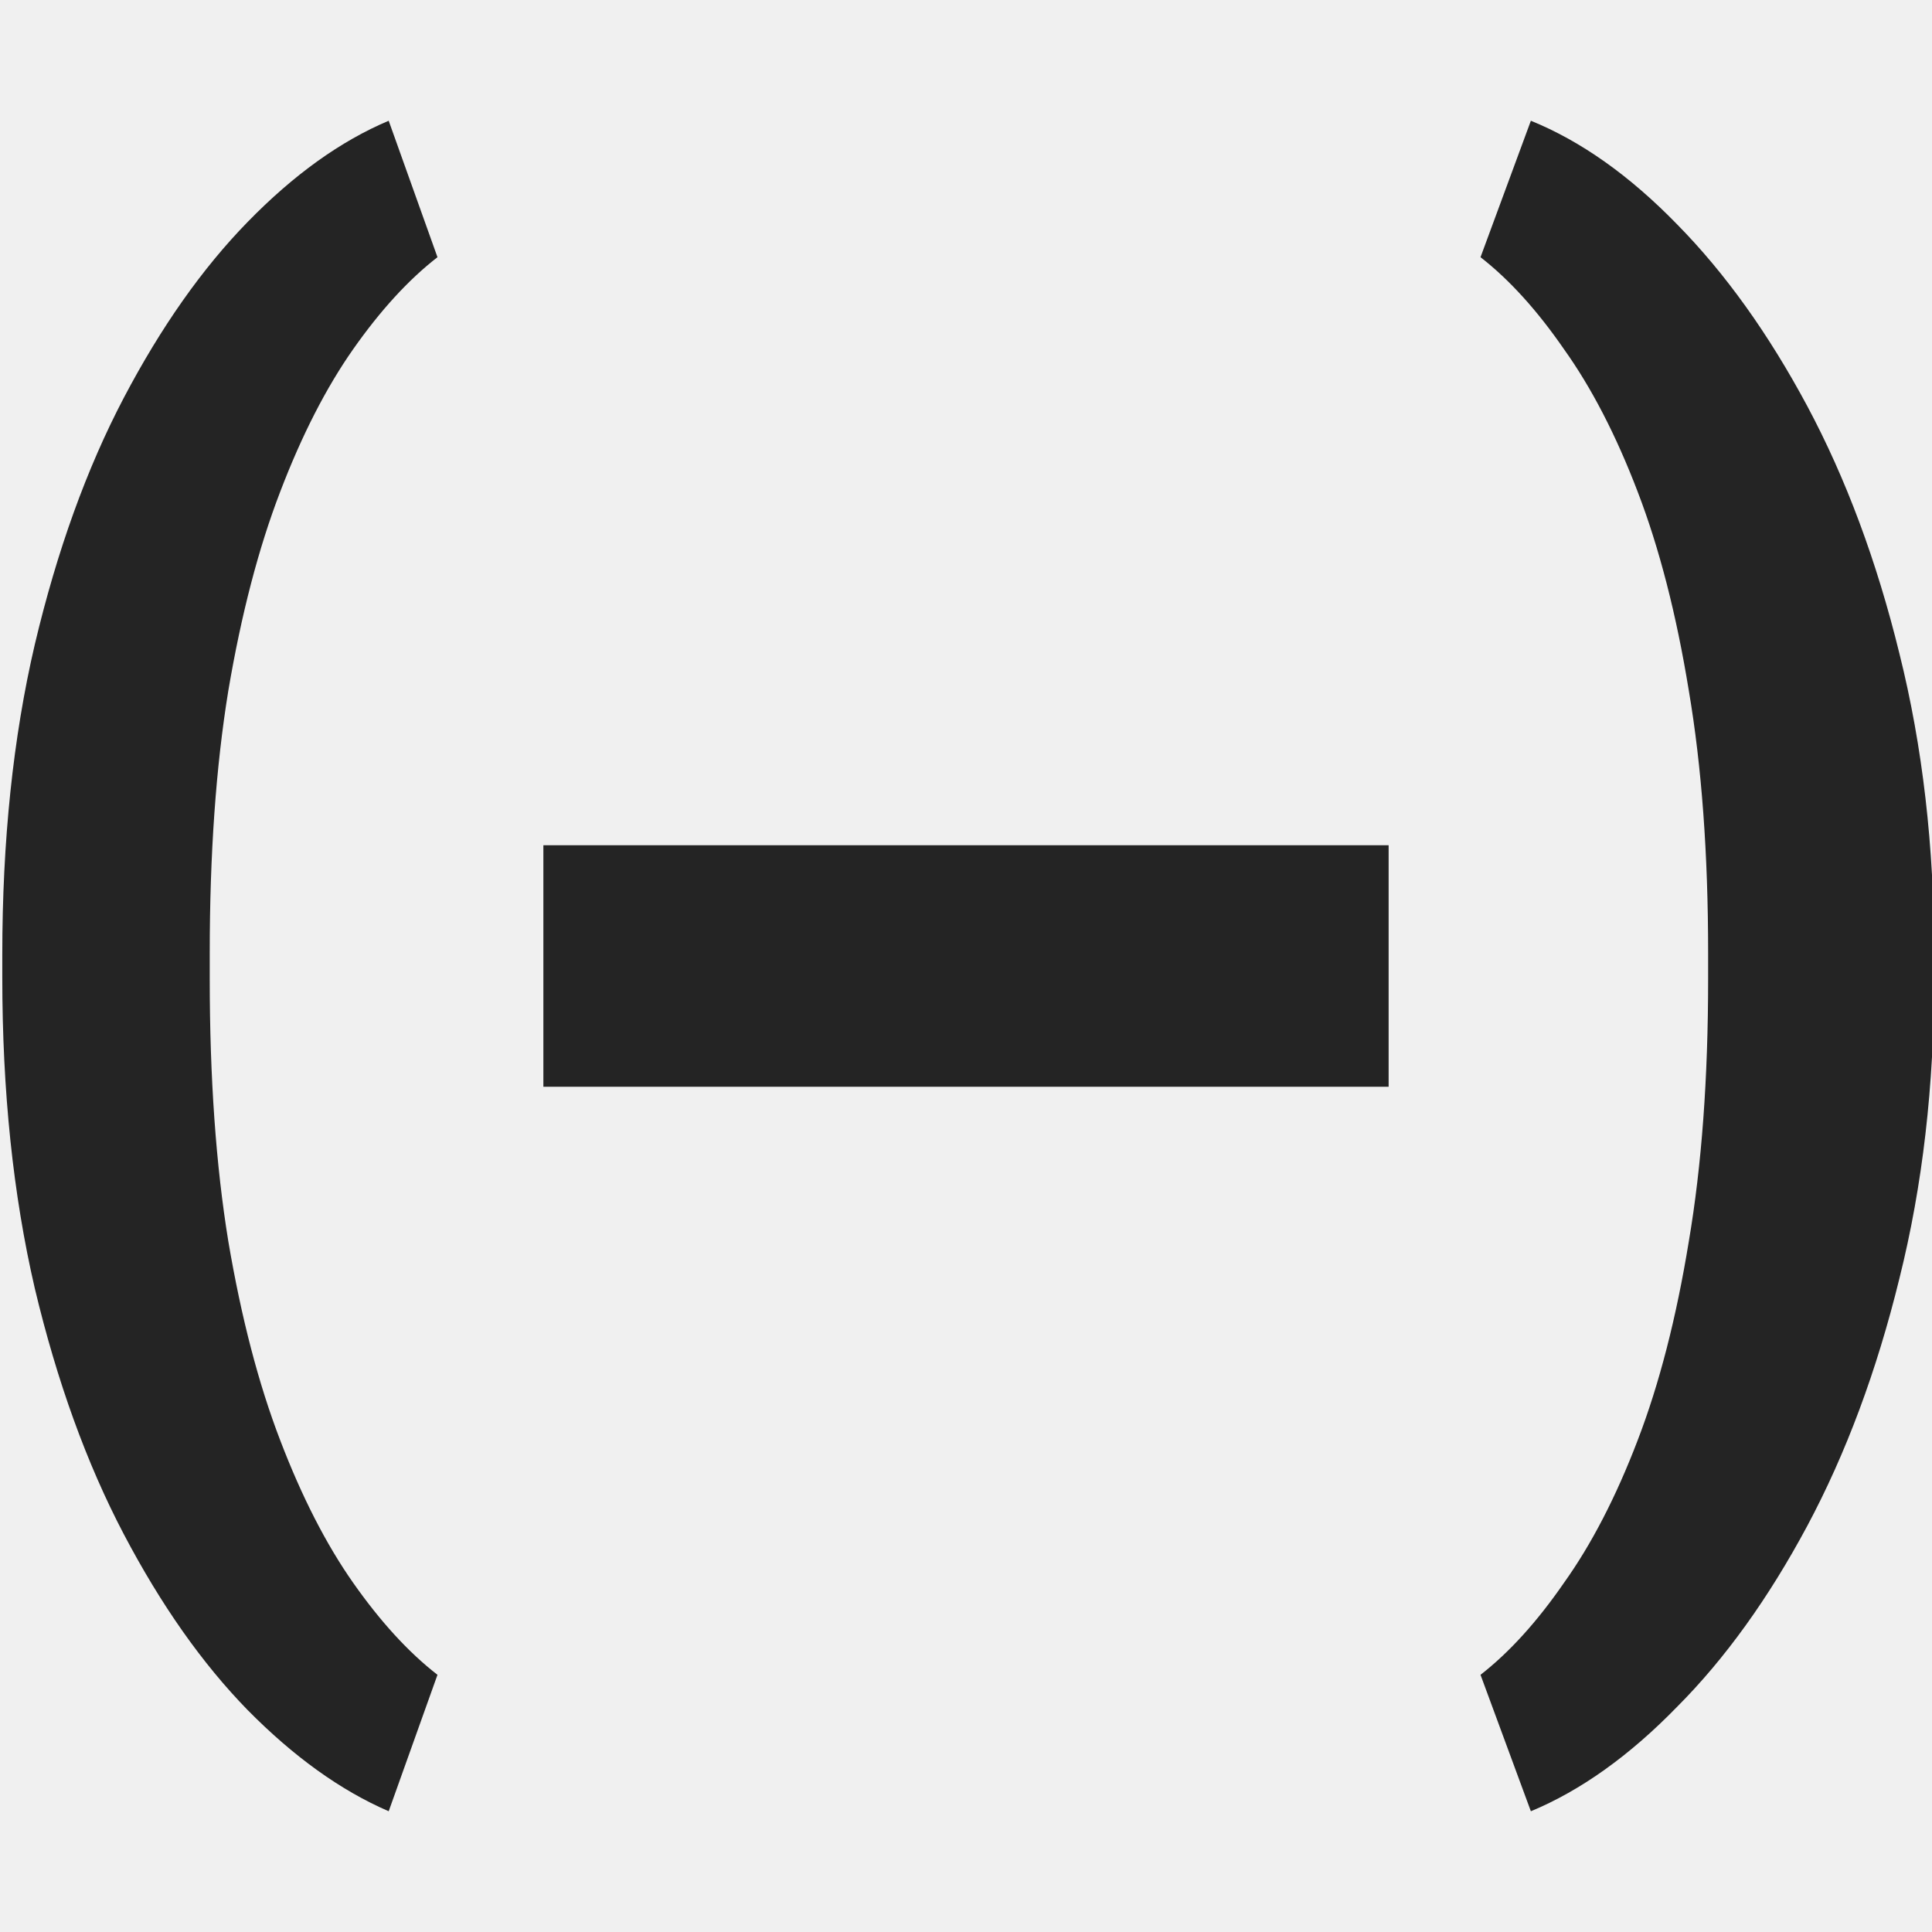
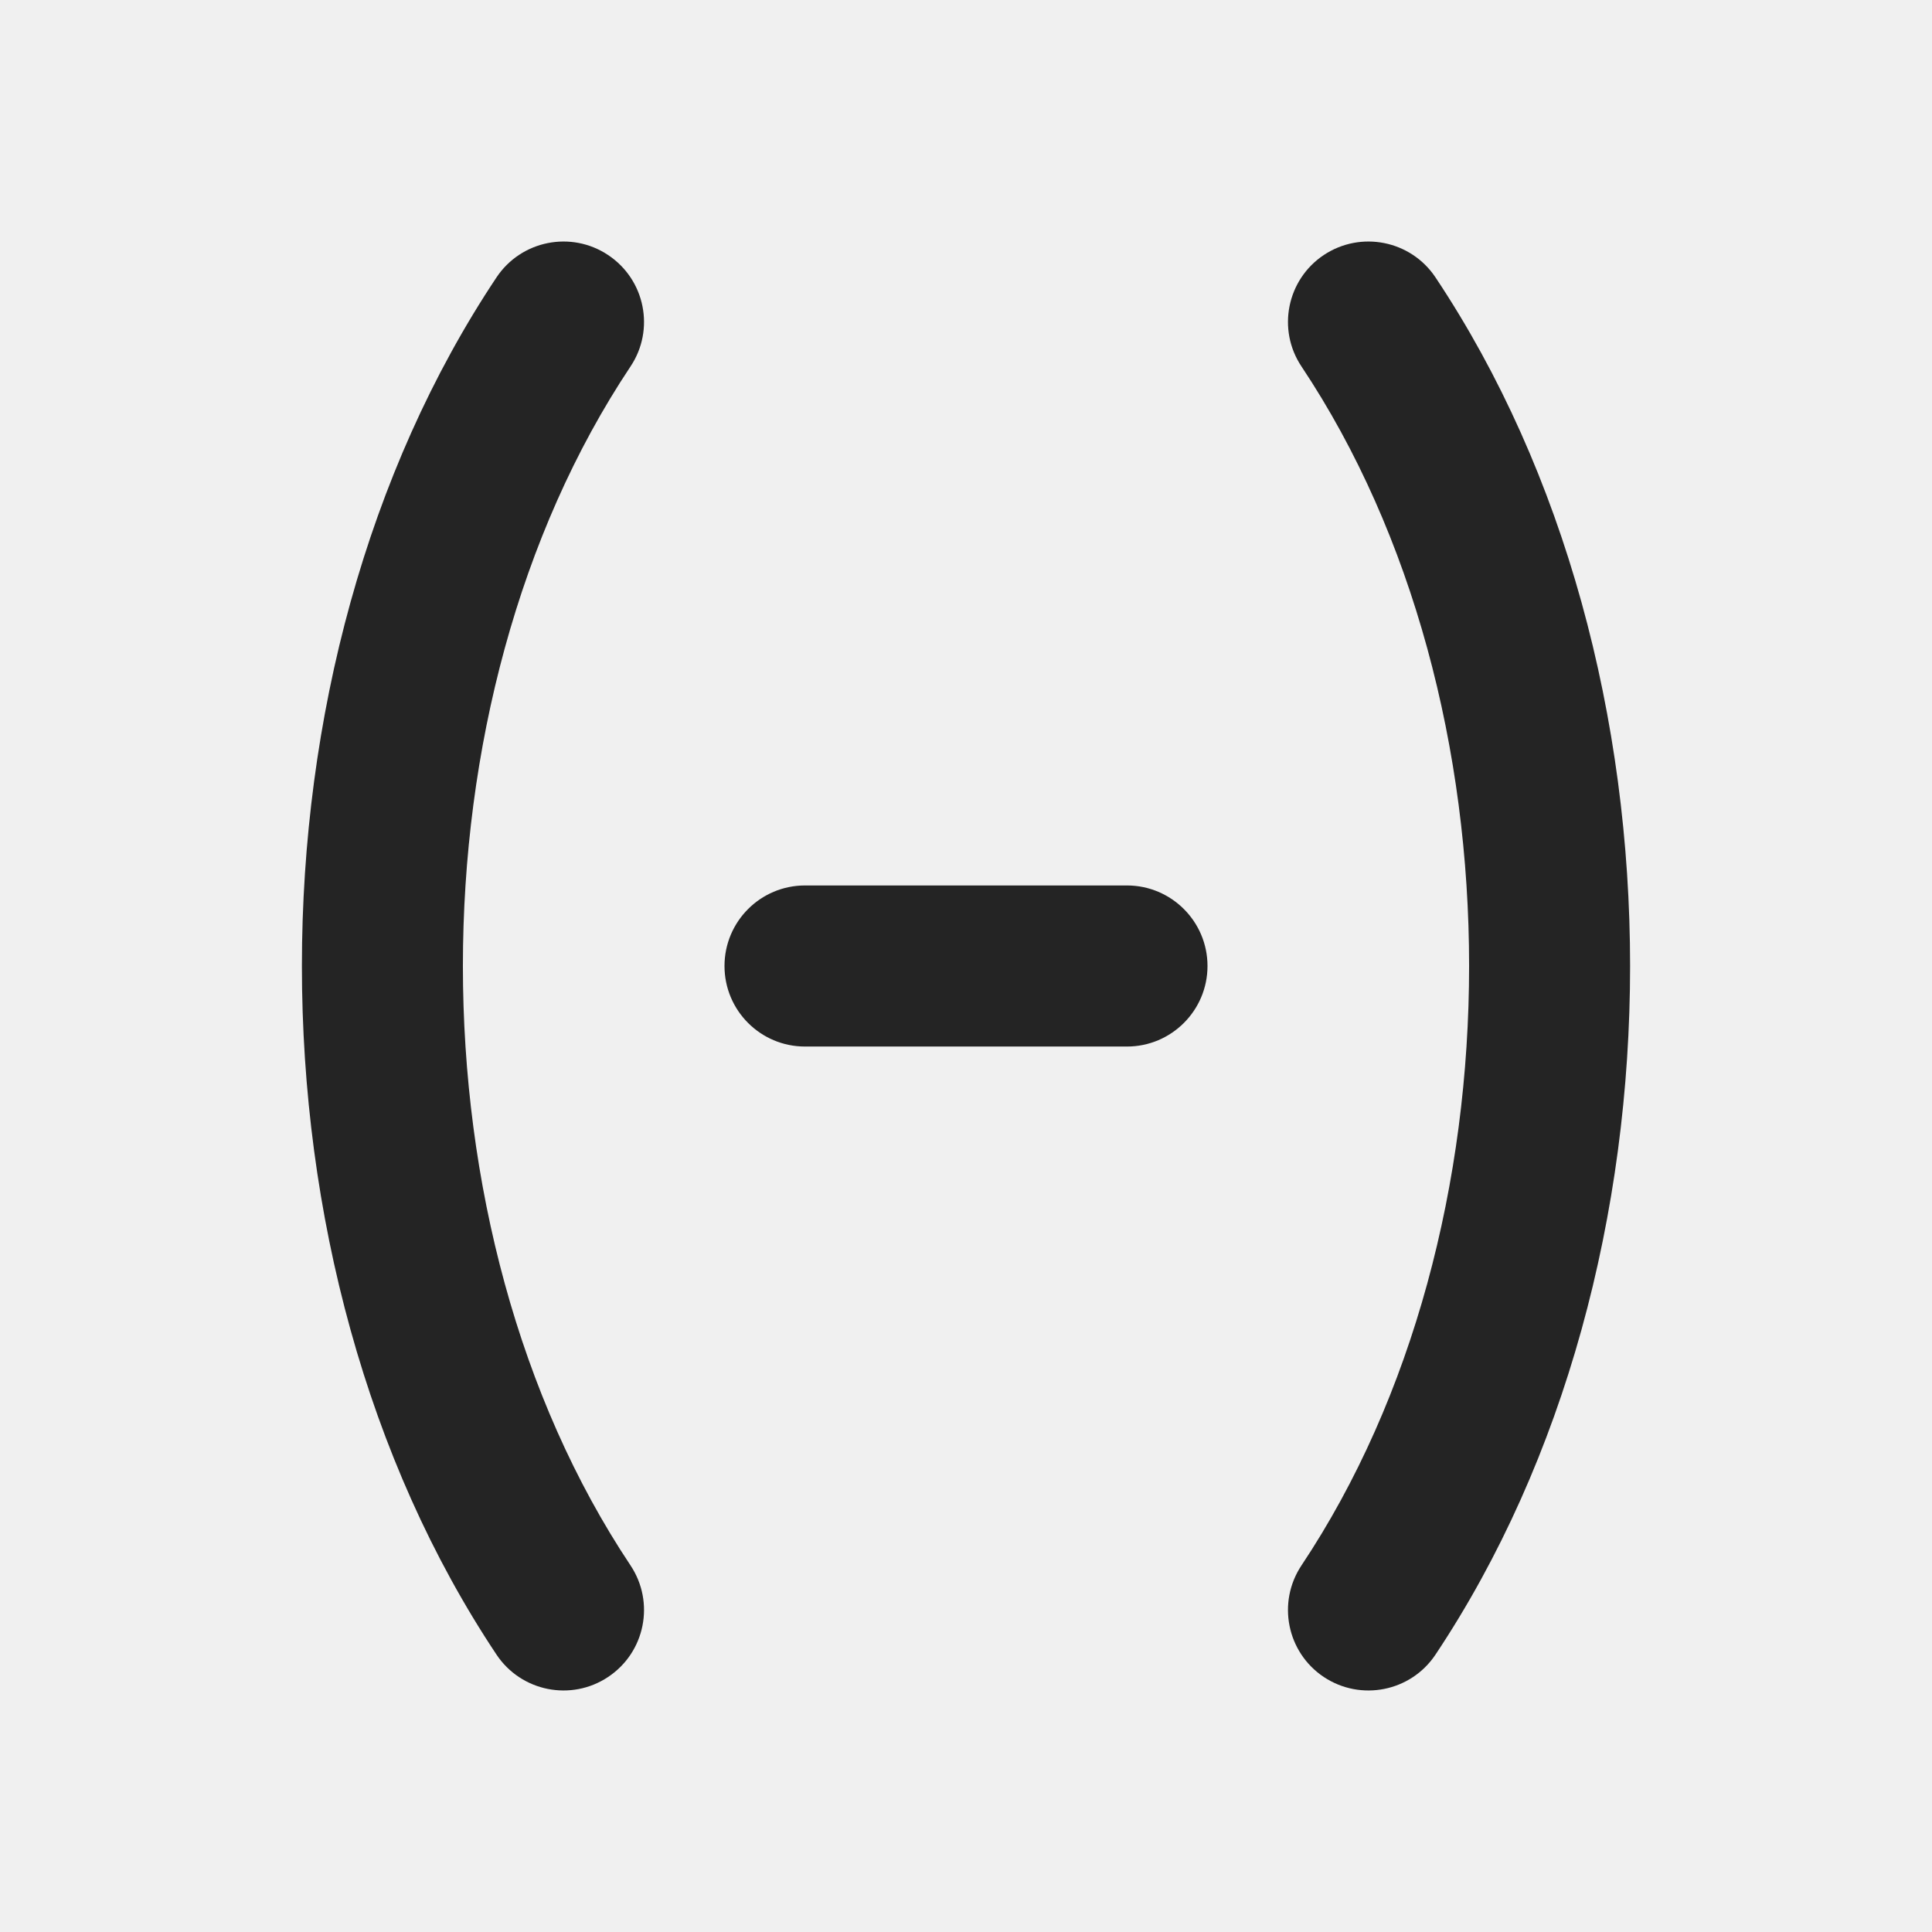
<svg xmlns="http://www.w3.org/2000/svg" width="16" height="16" viewBox="0 0 16 16" fill="none">
-   <g clip-path="url(#clip0_1510_28837)">
-     <path d="M0.019 7.905V8.095C0.019 9.035 0.108 9.893 0.288 10.669C0.472 11.441 0.718 12.12 1.025 12.705C1.333 13.291 1.675 13.777 2.051 14.162C2.432 14.548 2.821 14.828 3.219 15L3.623 13.87C3.383 13.684 3.15 13.429 2.924 13.107C2.701 12.789 2.5 12.397 2.321 11.929C2.141 11.461 1.998 10.912 1.891 10.281C1.788 9.65 1.737 8.926 1.737 8.109V7.891C1.737 7.074 1.788 6.35 1.891 5.719C1.998 5.088 2.141 4.539 2.321 4.071C2.5 3.603 2.701 3.211 2.924 2.893C3.15 2.571 3.383 2.316 3.623 2.13L3.219 1C2.821 1.168 2.432 1.447 2.051 1.838C1.675 2.223 1.333 2.709 1.025 3.295C0.718 3.88 0.472 4.561 0.288 5.338C0.108 6.109 0.019 6.965 0.019 7.905Z" fill="#242424" />
-     <path d="M16.018 7.905V8.095C16.018 8.99 15.922 9.82 15.73 10.588C15.542 11.355 15.287 12.038 14.967 12.637C14.646 13.236 14.287 13.736 13.889 14.135C13.496 14.539 13.092 14.828 12.678 15L12.261 13.87C12.5 13.684 12.731 13.429 12.953 13.107C13.18 12.789 13.383 12.397 13.562 11.929C13.742 11.461 13.883 10.912 13.986 10.281C14.093 9.65 14.146 8.926 14.146 8.109V7.891C14.146 7.074 14.093 6.35 13.986 5.719C13.883 5.088 13.742 4.539 13.562 4.071C13.383 3.603 13.18 3.211 12.953 2.893C12.731 2.571 12.5 2.316 12.261 2.13L12.678 1C13.092 1.168 13.496 1.454 13.889 1.858C14.287 2.262 14.646 2.764 14.967 3.363C15.287 3.962 15.542 4.645 15.73 5.412C15.922 6.18 16.018 7.01 16.018 7.905Z" fill="#242424" />
-     <path d="M11.5 7V9H4.5V7H11.5Z" fill="#242424" />
-   </g>
-   <defs>
-     <clipPath id="clip0_1510_28837">
-       <rect width="16" height="16" fill="white" />
-     </clipPath>
-   </defs>
+   <path d="M4.112 2.297C4.316 1.991 4.73 1.908 5.036 2.112C5.343 2.316 5.426 2.73 5.221 3.036C3.371 5.812 3.371 10.187 5.221 12.963C5.426 13.27 5.343 13.684 5.036 13.888C4.73 14.092 4.316 14.009 4.112 13.703C1.963 10.479 1.963 5.521 4.112 2.297Z" fill="#242424" />
+   <path d="M10.963 2.112C11.27 1.908 11.684 1.991 11.888 2.297C14.037 5.521 14.037 10.479 11.888 13.703C11.684 14.009 11.27 14.092 10.963 13.888C10.657 13.684 10.574 13.27 10.779 12.963C12.629 10.187 12.629 5.812 10.779 3.036C10.574 2.73 10.657 2.316 10.963 2.112Z" fill="#242424" />
+   <path d="M9.333 7.333C9.701 7.333 10 7.632 10 8C10 8.368 9.701 8.667 9.333 8.667H6.667C6.298 8.667 6 8.368 6 8C6 7.632 6.298 7.333 6.667 7.333H9.333Z" fill="#242424" />
</svg>
